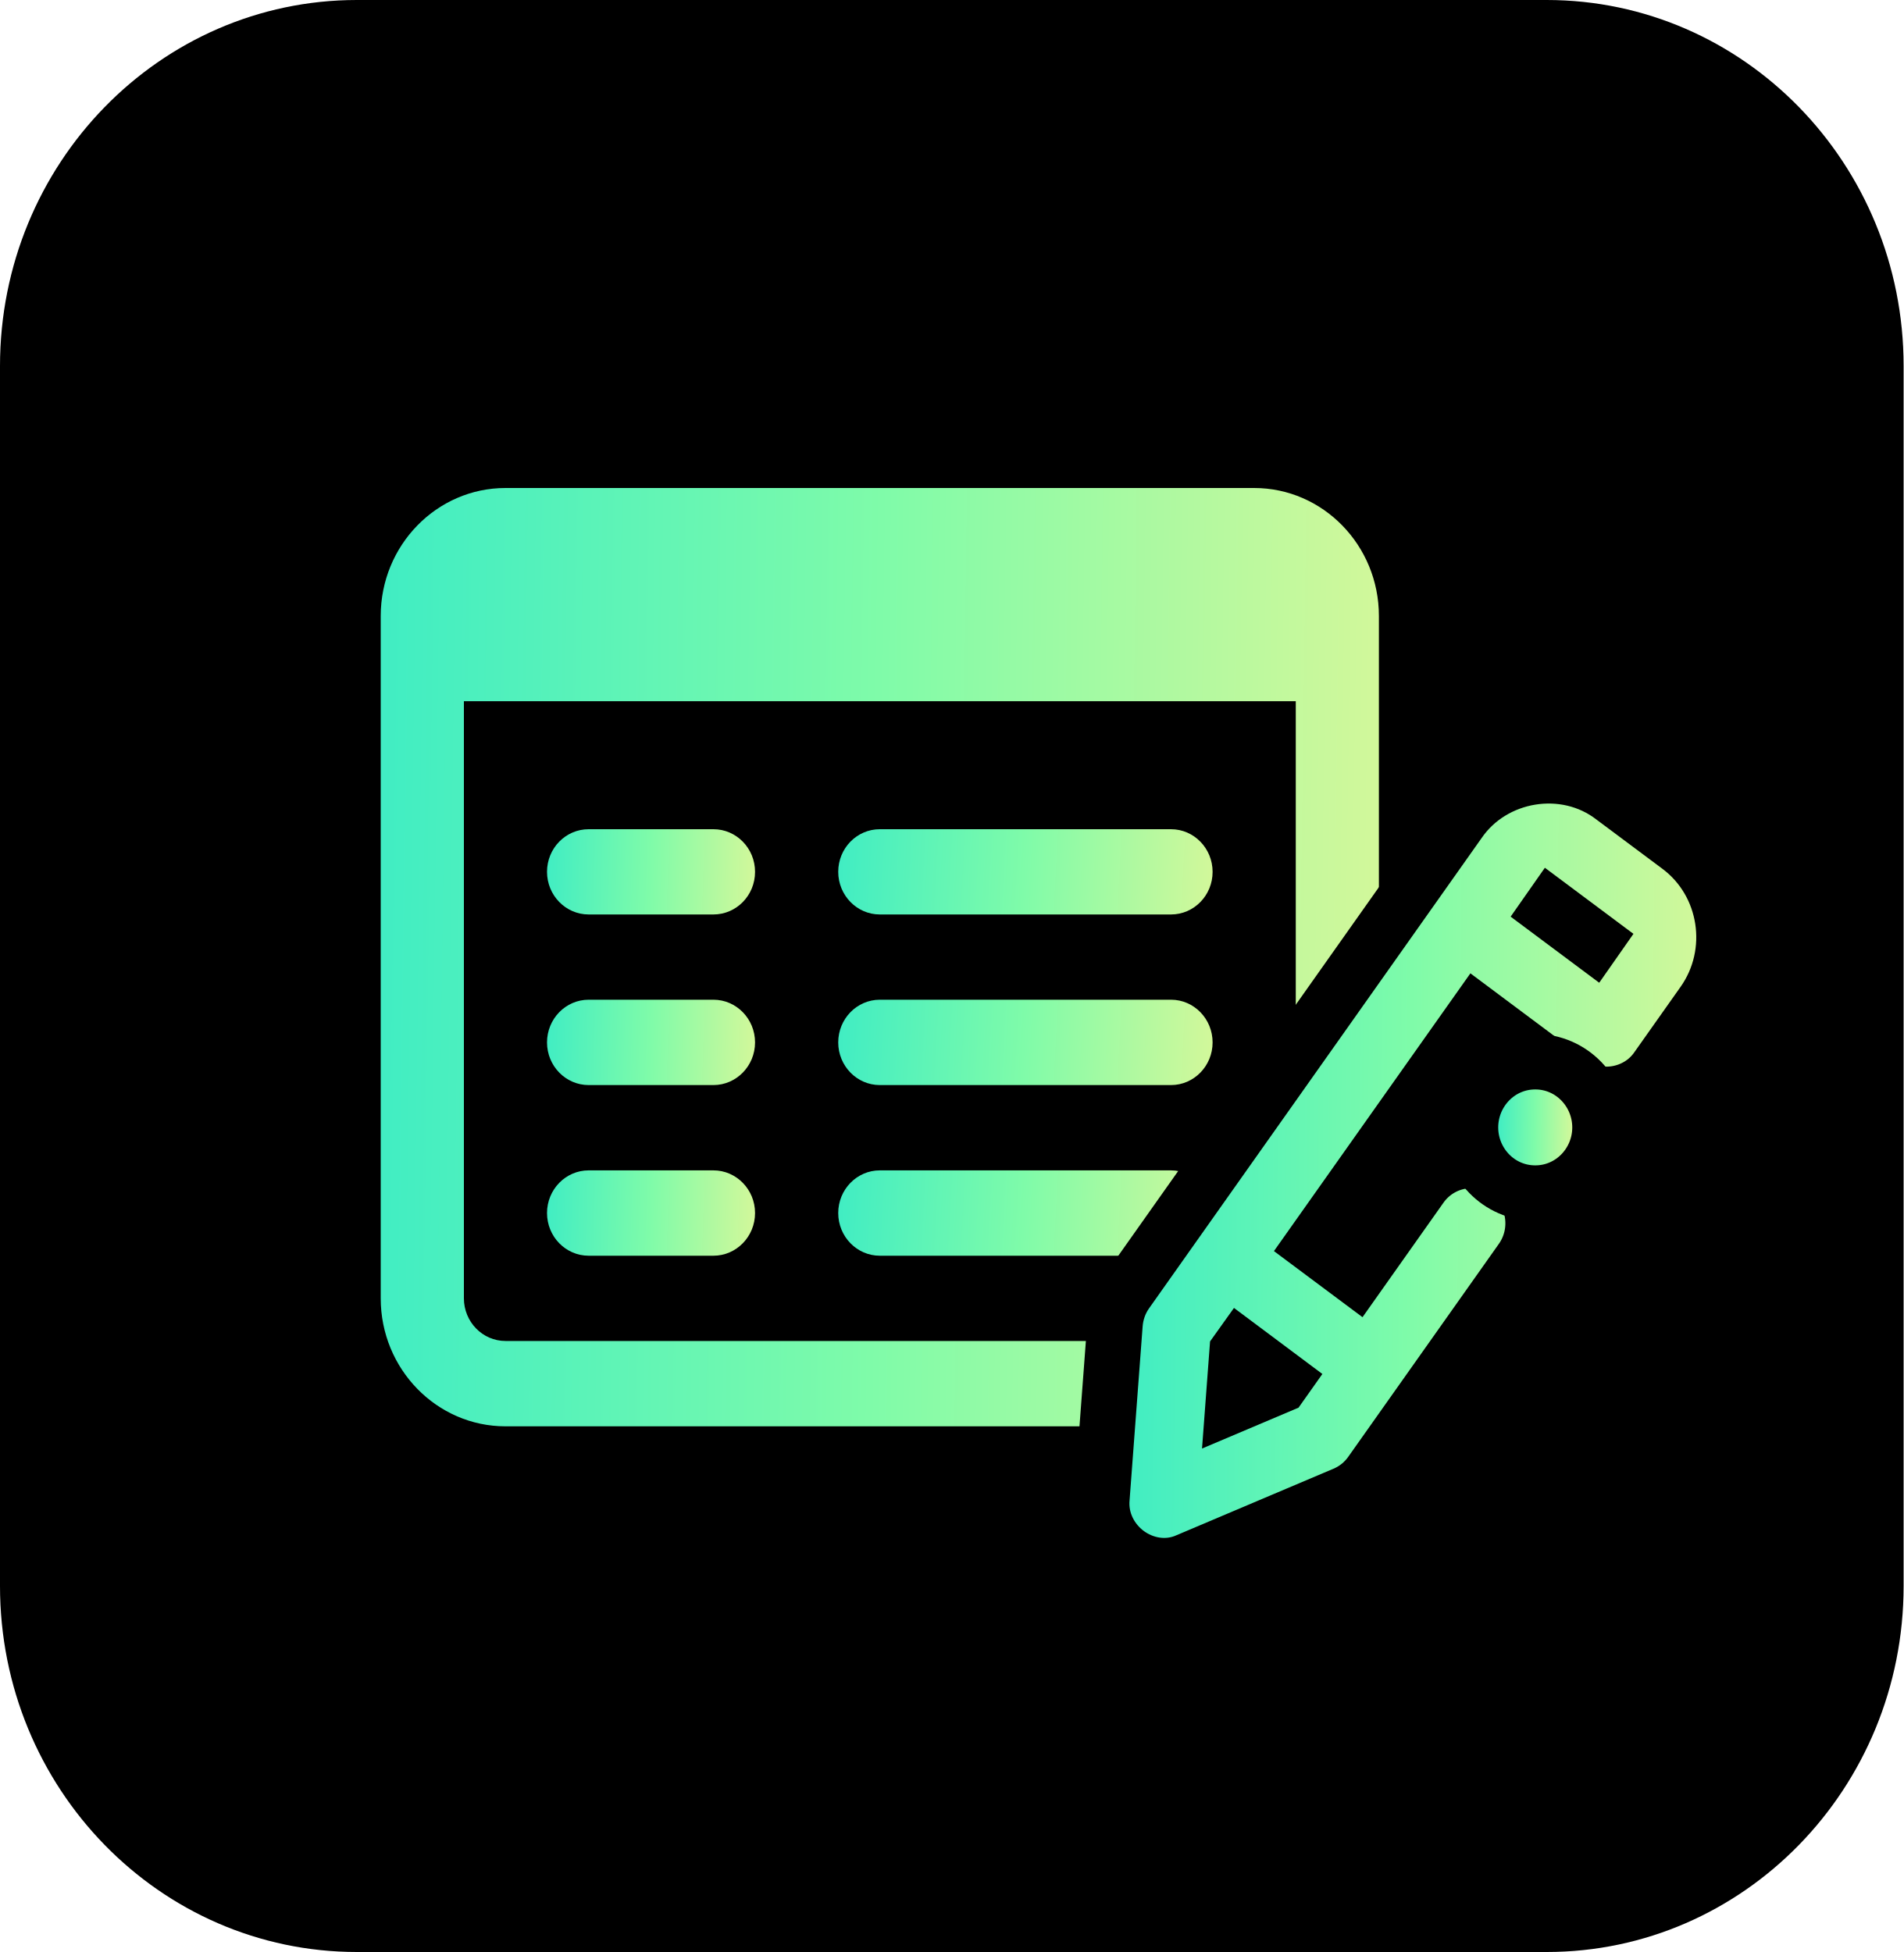
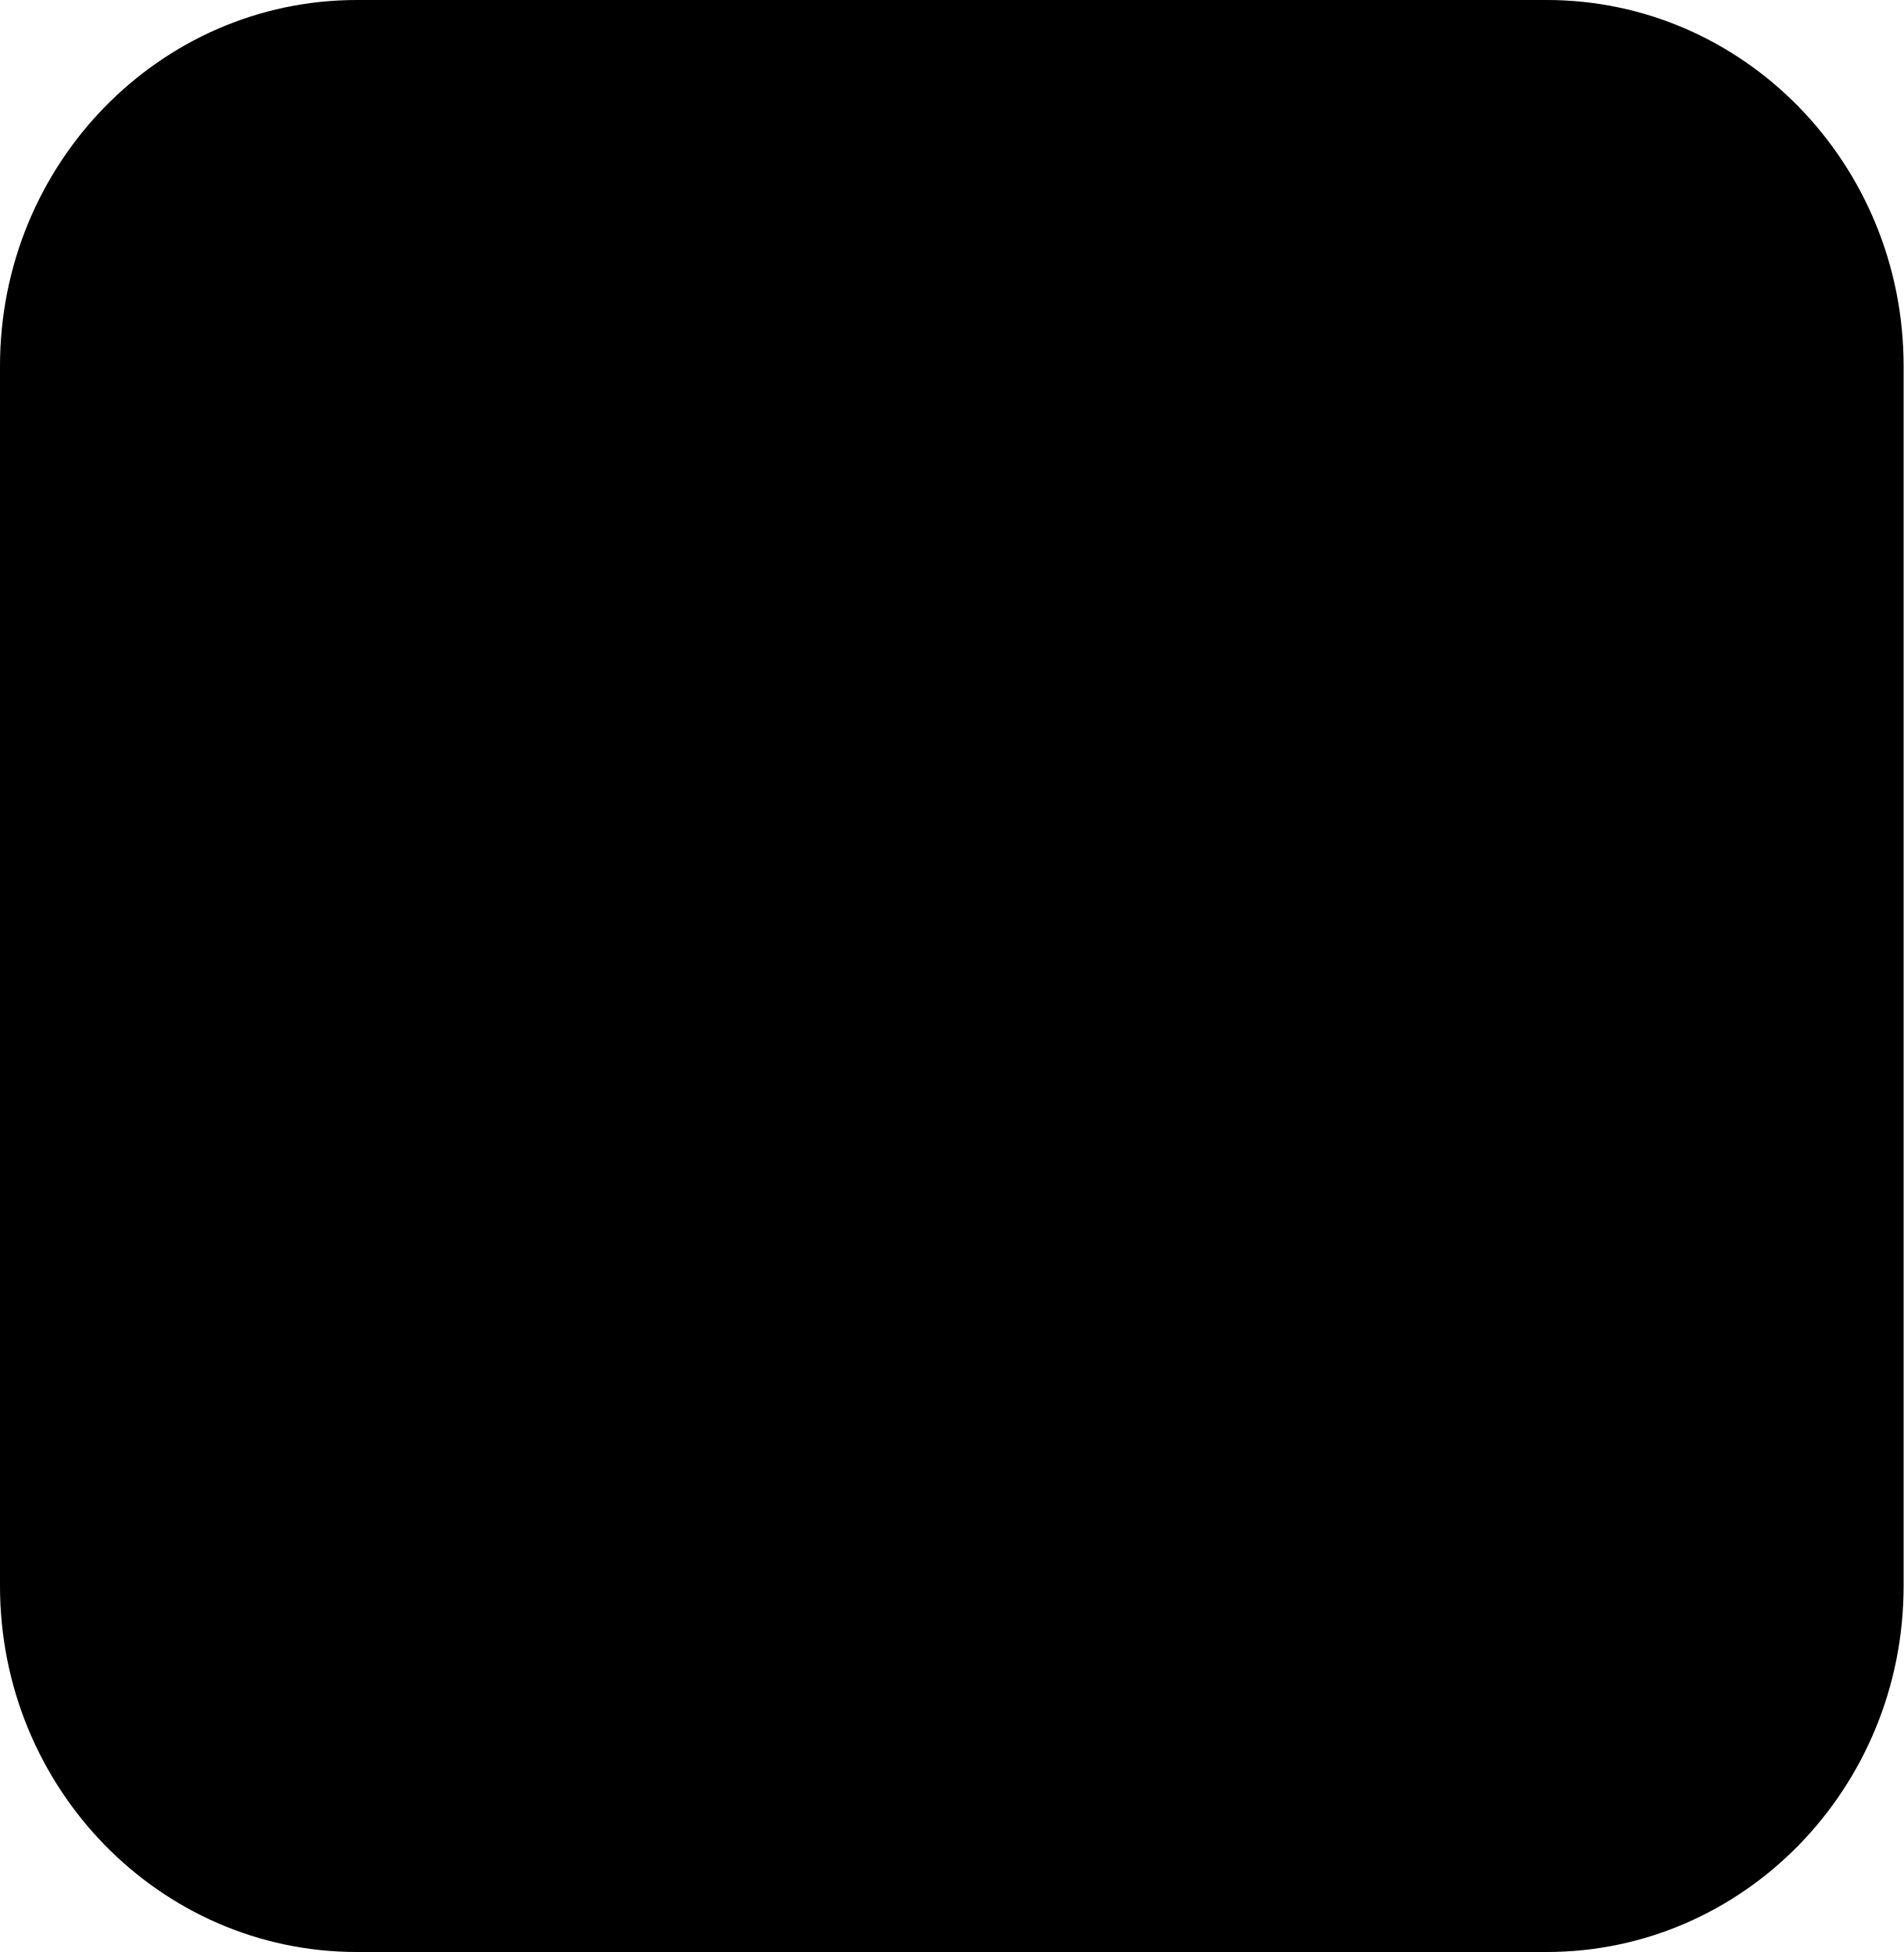
<svg xmlns="http://www.w3.org/2000/svg" width="39" height="40" viewBox="0 0 39 40" fill="none">
  <path d="M31.688 40H7.312C3.274 40 0 36.643 0 32.5V7.5C0 3.358 3.274 0 7.312 0H31.688C35.726 0 39 3.358 39 7.5V32.5C39 36.643 35.726 40 31.688 40Z" fill="#000000" />
  <path d="M25.694 10H10.356C8.946 10 7.8 11.176 7.8 12.622V26.606C7.8 28.052 8.946 29.228 10.356 29.228H25.694C27.104 29.228 28.25 28.052 28.25 26.606V12.622C28.25 11.176 27.104 10 25.694 10ZM25.694 27.479H10.356C9.886 27.479 9.504 27.087 9.504 26.604V14.369H26.547V26.604C26.547 27.087 26.165 27.479 25.694 27.479Z" fill="url(#paint0_linear_1485_49760)" />
  <path d="M23.991 18.739H18.025C17.555 18.739 17.173 18.347 17.173 17.865C17.173 17.382 17.555 16.992 18.025 16.992H23.991C24.461 16.992 24.843 17.384 24.843 17.866C24.843 18.349 24.461 18.739 23.991 18.739Z" fill="url(#paint1_linear_1485_49760)" />
  <path d="M23.991 22.235H18.025C17.555 22.235 17.173 21.843 17.173 21.361C17.173 20.878 17.555 20.486 18.025 20.486H23.991C24.461 20.486 24.843 20.878 24.843 21.361C24.843 21.843 24.461 22.235 23.991 22.235Z" fill="url(#paint2_linear_1485_49760)" />
  <path d="M23.991 25.732H18.025C17.555 25.732 17.173 25.34 17.173 24.857C17.173 24.375 17.555 23.983 18.025 23.983H23.991C24.461 23.983 24.843 24.375 24.843 24.857C24.843 25.34 24.461 25.732 23.991 25.732Z" fill="url(#paint3_linear_1485_49760)" />
  <path d="M14.616 18.739H12.06C11.589 18.739 11.207 18.347 11.207 17.865C11.207 17.382 11.589 16.992 12.06 16.992H14.616C15.086 16.992 15.469 17.382 15.469 17.866C15.469 18.35 15.086 18.739 14.616 18.739Z" fill="url(#paint4_linear_1485_49760)" />
  <path d="M14.616 22.235H12.06C11.589 22.235 11.207 21.843 11.207 21.361C11.207 20.878 11.589 20.486 12.06 20.486H14.616C15.086 20.486 15.469 20.878 15.469 21.361C15.469 21.843 15.086 22.235 14.616 22.235Z" fill="url(#paint5_linear_1485_49760)" />
  <path d="M14.616 25.732H12.06C11.589 25.732 11.207 25.34 11.207 24.857C11.207 24.375 11.589 23.983 12.06 23.983H14.616C15.086 23.983 15.469 24.375 15.469 24.857C15.469 25.34 15.086 25.732 14.616 25.732Z" fill="url(#paint6_linear_1485_49760)" />
-   <path d="M34.895 20.55C35.617 19.529 35.4 18.095 34.398 17.347L33.053 16.343C32.069 15.58 30.583 15.827 29.883 16.855L23.077 26.482C22.941 26.674 22.861 26.9 22.843 27.134L22.843 27.134L22.576 30.689C22.529 31.172 22.768 31.587 23.093 31.828C23.417 32.069 23.888 32.181 24.337 31.978L27.544 30.619C27.763 30.526 27.95 30.374 28.086 30.181L28.086 30.181L31.172 25.817C31.172 25.817 31.172 25.817 31.172 25.817C31.575 25.247 31.455 24.449 30.891 24.029L30.891 24.029C30.318 23.603 29.518 23.739 29.109 24.317L29.109 24.317L27.787 26.187L26.884 25.513L30.252 20.75L32.16 22.175C32.722 22.606 33.552 22.465 33.95 21.887L34.895 20.55C34.895 20.55 34.895 20.55 34.895 20.55ZM31.78 18.588L32.683 19.262L32.634 19.332L31.731 18.658L31.78 18.588ZM32.833 19.05L32.833 19.05L32.833 19.05ZM26.233 28.385L25.263 28.796L25.346 27.689L25.406 27.605L26.308 28.279L26.233 28.385Z" fill="url(#paint7_linear_1485_49760)" stroke="#000000" stroke-width="1.137" />
-   <path d="M31.453 24.449C32.199 24.449 32.78 23.833 32.78 23.103C32.78 22.373 32.199 21.756 31.453 21.756C30.706 21.756 30.126 22.373 30.126 23.103C30.126 23.833 30.706 24.449 31.453 24.449Z" fill="url(#paint8_linear_1485_49760)" stroke="#000000" stroke-width="1.137" />
+   <path d="M34.895 20.55C35.617 19.529 35.4 18.095 34.398 17.347L33.053 16.343C32.069 15.58 30.583 15.827 29.883 16.855L23.077 26.482C22.941 26.674 22.861 26.9 22.843 27.134L22.843 27.134L22.576 30.689C22.529 31.172 22.768 31.587 23.093 31.828C23.417 32.069 23.888 32.181 24.337 31.978L27.544 30.619C27.763 30.526 27.95 30.374 28.086 30.181L28.086 30.181L31.172 25.817C31.172 25.817 31.172 25.817 31.172 25.817C31.575 25.247 31.455 24.449 30.891 24.029L30.891 24.029C30.318 23.603 29.518 23.739 29.109 24.317L29.109 24.317L27.787 26.187L26.884 25.513L30.252 20.75L32.16 22.175C32.722 22.606 33.552 22.465 33.95 21.887L34.895 20.55C34.895 20.55 34.895 20.55 34.895 20.55ZM31.78 18.588L32.683 19.262L32.634 19.332L31.731 18.658L31.78 18.588ZM32.833 19.05L32.833 19.05L32.833 19.05ZM26.233 28.385L25.263 28.796L25.346 27.689L25.406 27.605L26.308 28.279L26.233 28.385Z" fill="url(#paint7_linear_1485_49760)" stroke="#000000" strokeWidth="1.137" />
+   <path d="M31.453 24.449C32.199 24.449 32.78 23.833 32.78 23.103C32.78 22.373 32.199 21.756 31.453 21.756C30.706 21.756 30.126 22.373 30.126 23.103C30.126 23.833 30.706 24.449 31.453 24.449Z" fill="url(#paint8_linear_1485_49760)" stroke="#000000" strokeWidth="1.137" />
  <defs>
    <linearGradient id="paint0_linear_1485_49760" x1="7.8" y1="10" x2="28.505" y2="10.278" gradientUnits="userSpaceOnUse">
-       <stop stop-color="#40EDC3" />
-       <stop offset="0.496" stop-color="#7FFBA9" />
-       <stop offset="1" stop-color="#D3F89A" />
+       <stop stopColor="#40EDC3" />
+       <stop offset="0.496" stopColor="#7FFBA9" />
+       <stop offset="1" stopColor="#D3F89A" />
    </linearGradient>
    <linearGradient id="paint1_linear_1485_49760" x1="17.173" y1="16.992" x2="24.916" y2="17.42" gradientUnits="userSpaceOnUse">
-       <stop stop-color="#40EDC3" />
-       <stop offset="0.496" stop-color="#7FFBA9" />
-       <stop offset="1" stop-color="#D3F89A" />
+       <stop stopColor="#40EDC3" />
+       <stop offset="0.496" stopColor="#7FFBA9" />
+       <stop offset="1" stopColor="#D3F89A" />
    </linearGradient>
    <linearGradient id="paint2_linear_1485_49760" x1="17.173" y1="20.486" x2="24.916" y2="20.914" gradientUnits="userSpaceOnUse">
-       <stop stop-color="#40EDC3" />
-       <stop offset="0.496" stop-color="#7FFBA9" />
-       <stop offset="1" stop-color="#D3F89A" />
+       <stop stopColor="#40EDC3" />
+       <stop offset="0.496" stopColor="#7FFBA9" />
+       <stop offset="1" stopColor="#D3F89A" />
    </linearGradient>
    <linearGradient id="paint3_linear_1485_49760" x1="17.173" y1="23.983" x2="24.916" y2="24.411" gradientUnits="userSpaceOnUse">
-       <stop stop-color="#40EDC3" />
-       <stop offset="0.496" stop-color="#7FFBA9" />
-       <stop offset="1" stop-color="#D3F89A" />
+       <stop stopColor="#40EDC3" />
+       <stop offset="0.496" stopColor="#7FFBA9" />
+       <stop offset="1" stopColor="#D3F89A" />
    </linearGradient>
    <linearGradient id="paint4_linear_1485_49760" x1="11.207" y1="16.992" x2="15.518" y2="17.124" gradientUnits="userSpaceOnUse">
-       <stop stop-color="#40EDC3" />
-       <stop offset="0.496" stop-color="#7FFBA9" />
-       <stop offset="1" stop-color="#D3F89A" />
+       <stop stopColor="#40EDC3" />
+       <stop offset="0.496" stopColor="#7FFBA9" />
+       <stop offset="1" stopColor="#D3F89A" />
    </linearGradient>
    <linearGradient id="paint5_linear_1485_49760" x1="11.207" y1="20.486" x2="15.518" y2="20.619" gradientUnits="userSpaceOnUse">
-       <stop stop-color="#40EDC3" />
-       <stop offset="0.496" stop-color="#7FFBA9" />
-       <stop offset="1" stop-color="#D3F89A" />
+       <stop stopColor="#40EDC3" />
+       <stop offset="0.496" stopColor="#7FFBA9" />
+       <stop offset="1" stopColor="#D3F89A" />
    </linearGradient>
    <linearGradient id="paint6_linear_1485_49760" x1="11.207" y1="23.983" x2="15.518" y2="24.115" gradientUnits="userSpaceOnUse">
-       <stop stop-color="#40EDC3" />
-       <stop offset="0.496" stop-color="#7FFBA9" />
-       <stop offset="1" stop-color="#D3F89A" />
+       <stop stopColor="#40EDC3" />
+       <stop offset="0.496" stopColor="#7FFBA9" />
+       <stop offset="1" stopColor="#D3F89A" />
    </linearGradient>
    <linearGradient id="paint7_linear_1485_49760" x1="23.139" y1="16.466" x2="34.897" y2="16.581" gradientUnits="userSpaceOnUse">
-       <stop stop-color="#40EDC3" />
-       <stop offset="0.496" stop-color="#7FFBA9" />
-       <stop offset="1" stop-color="#D3F89A" />
+       <stop stopColor="#40EDC3" />
+       <stop offset="0.496" stopColor="#7FFBA9" />
+       <stop offset="1" stopColor="#D3F89A" />
    </linearGradient>
    <linearGradient id="paint8_linear_1485_49760" x1="30.694" y1="22.325" x2="32.23" y2="22.344" gradientUnits="userSpaceOnUse">
-       <stop stop-color="#40EDC3" />
-       <stop offset="0.496" stop-color="#7FFBA9" />
-       <stop offset="1" stop-color="#D3F89A" />
+       <stop stopColor="#40EDC3" />
+       <stop offset="0.496" stopColor="#7FFBA9" />
+       <stop offset="1" stopColor="#D3F89A" />
    </linearGradient>
  </defs>
</svg>
